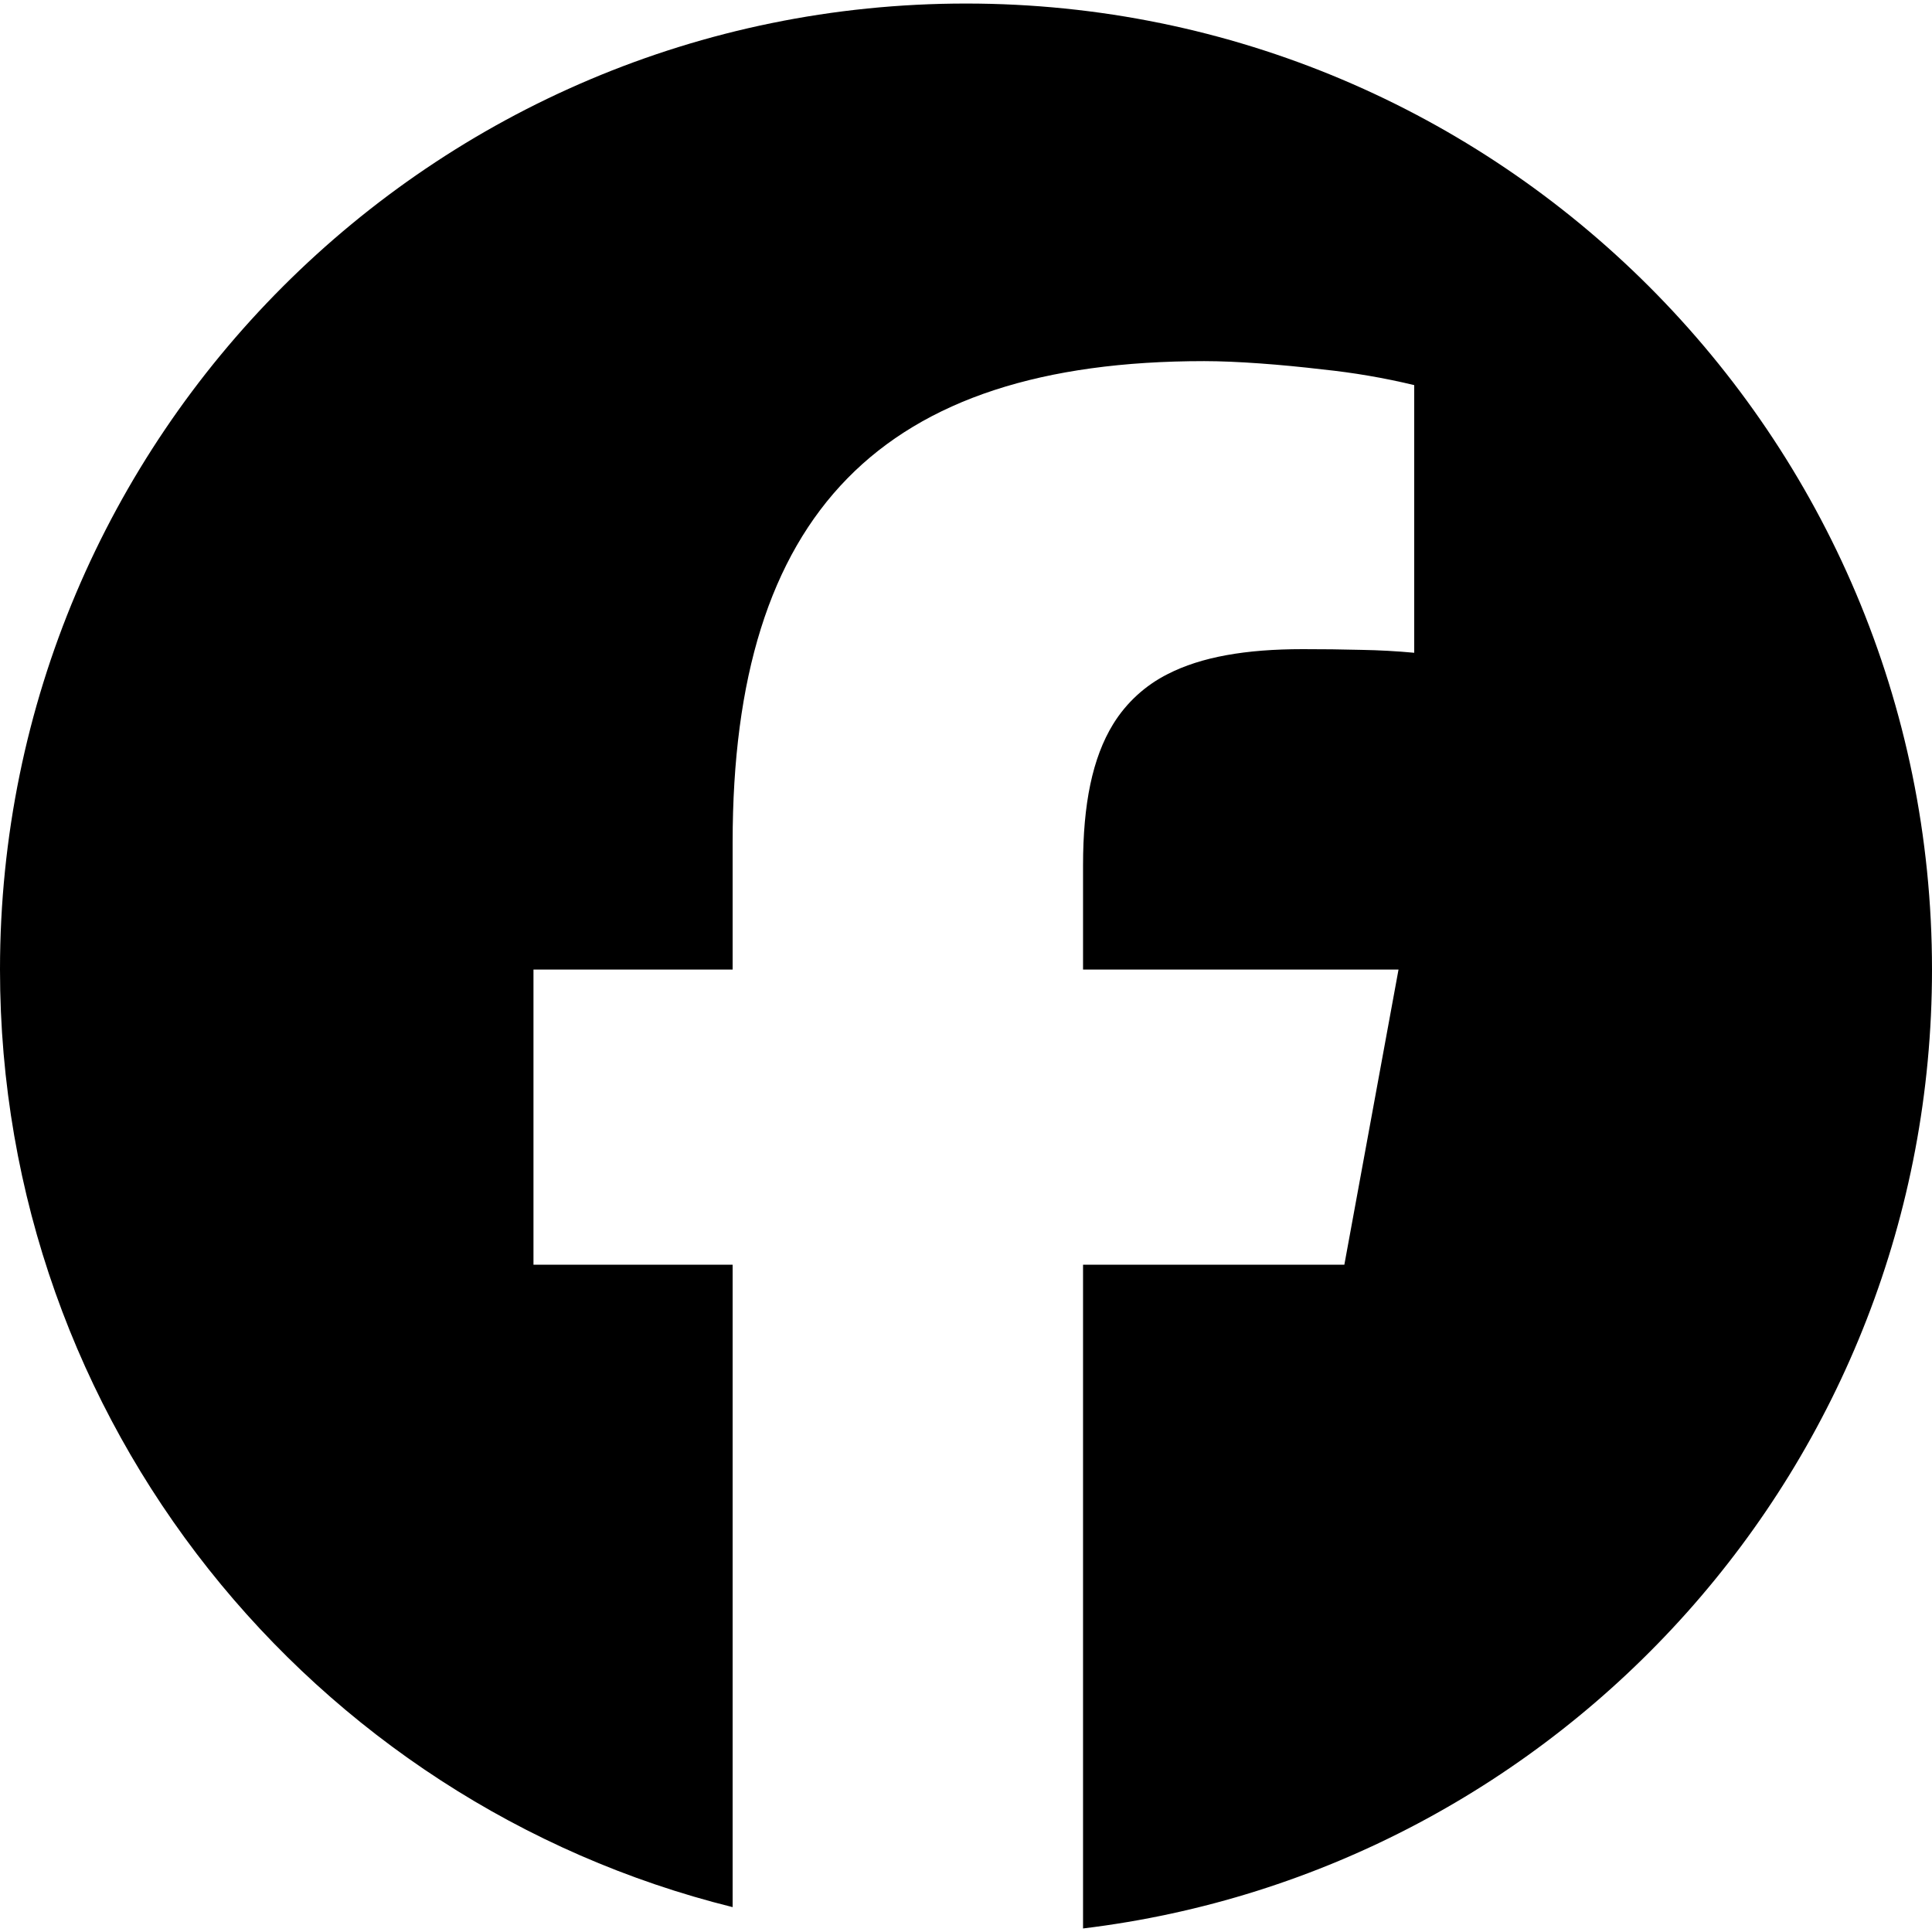
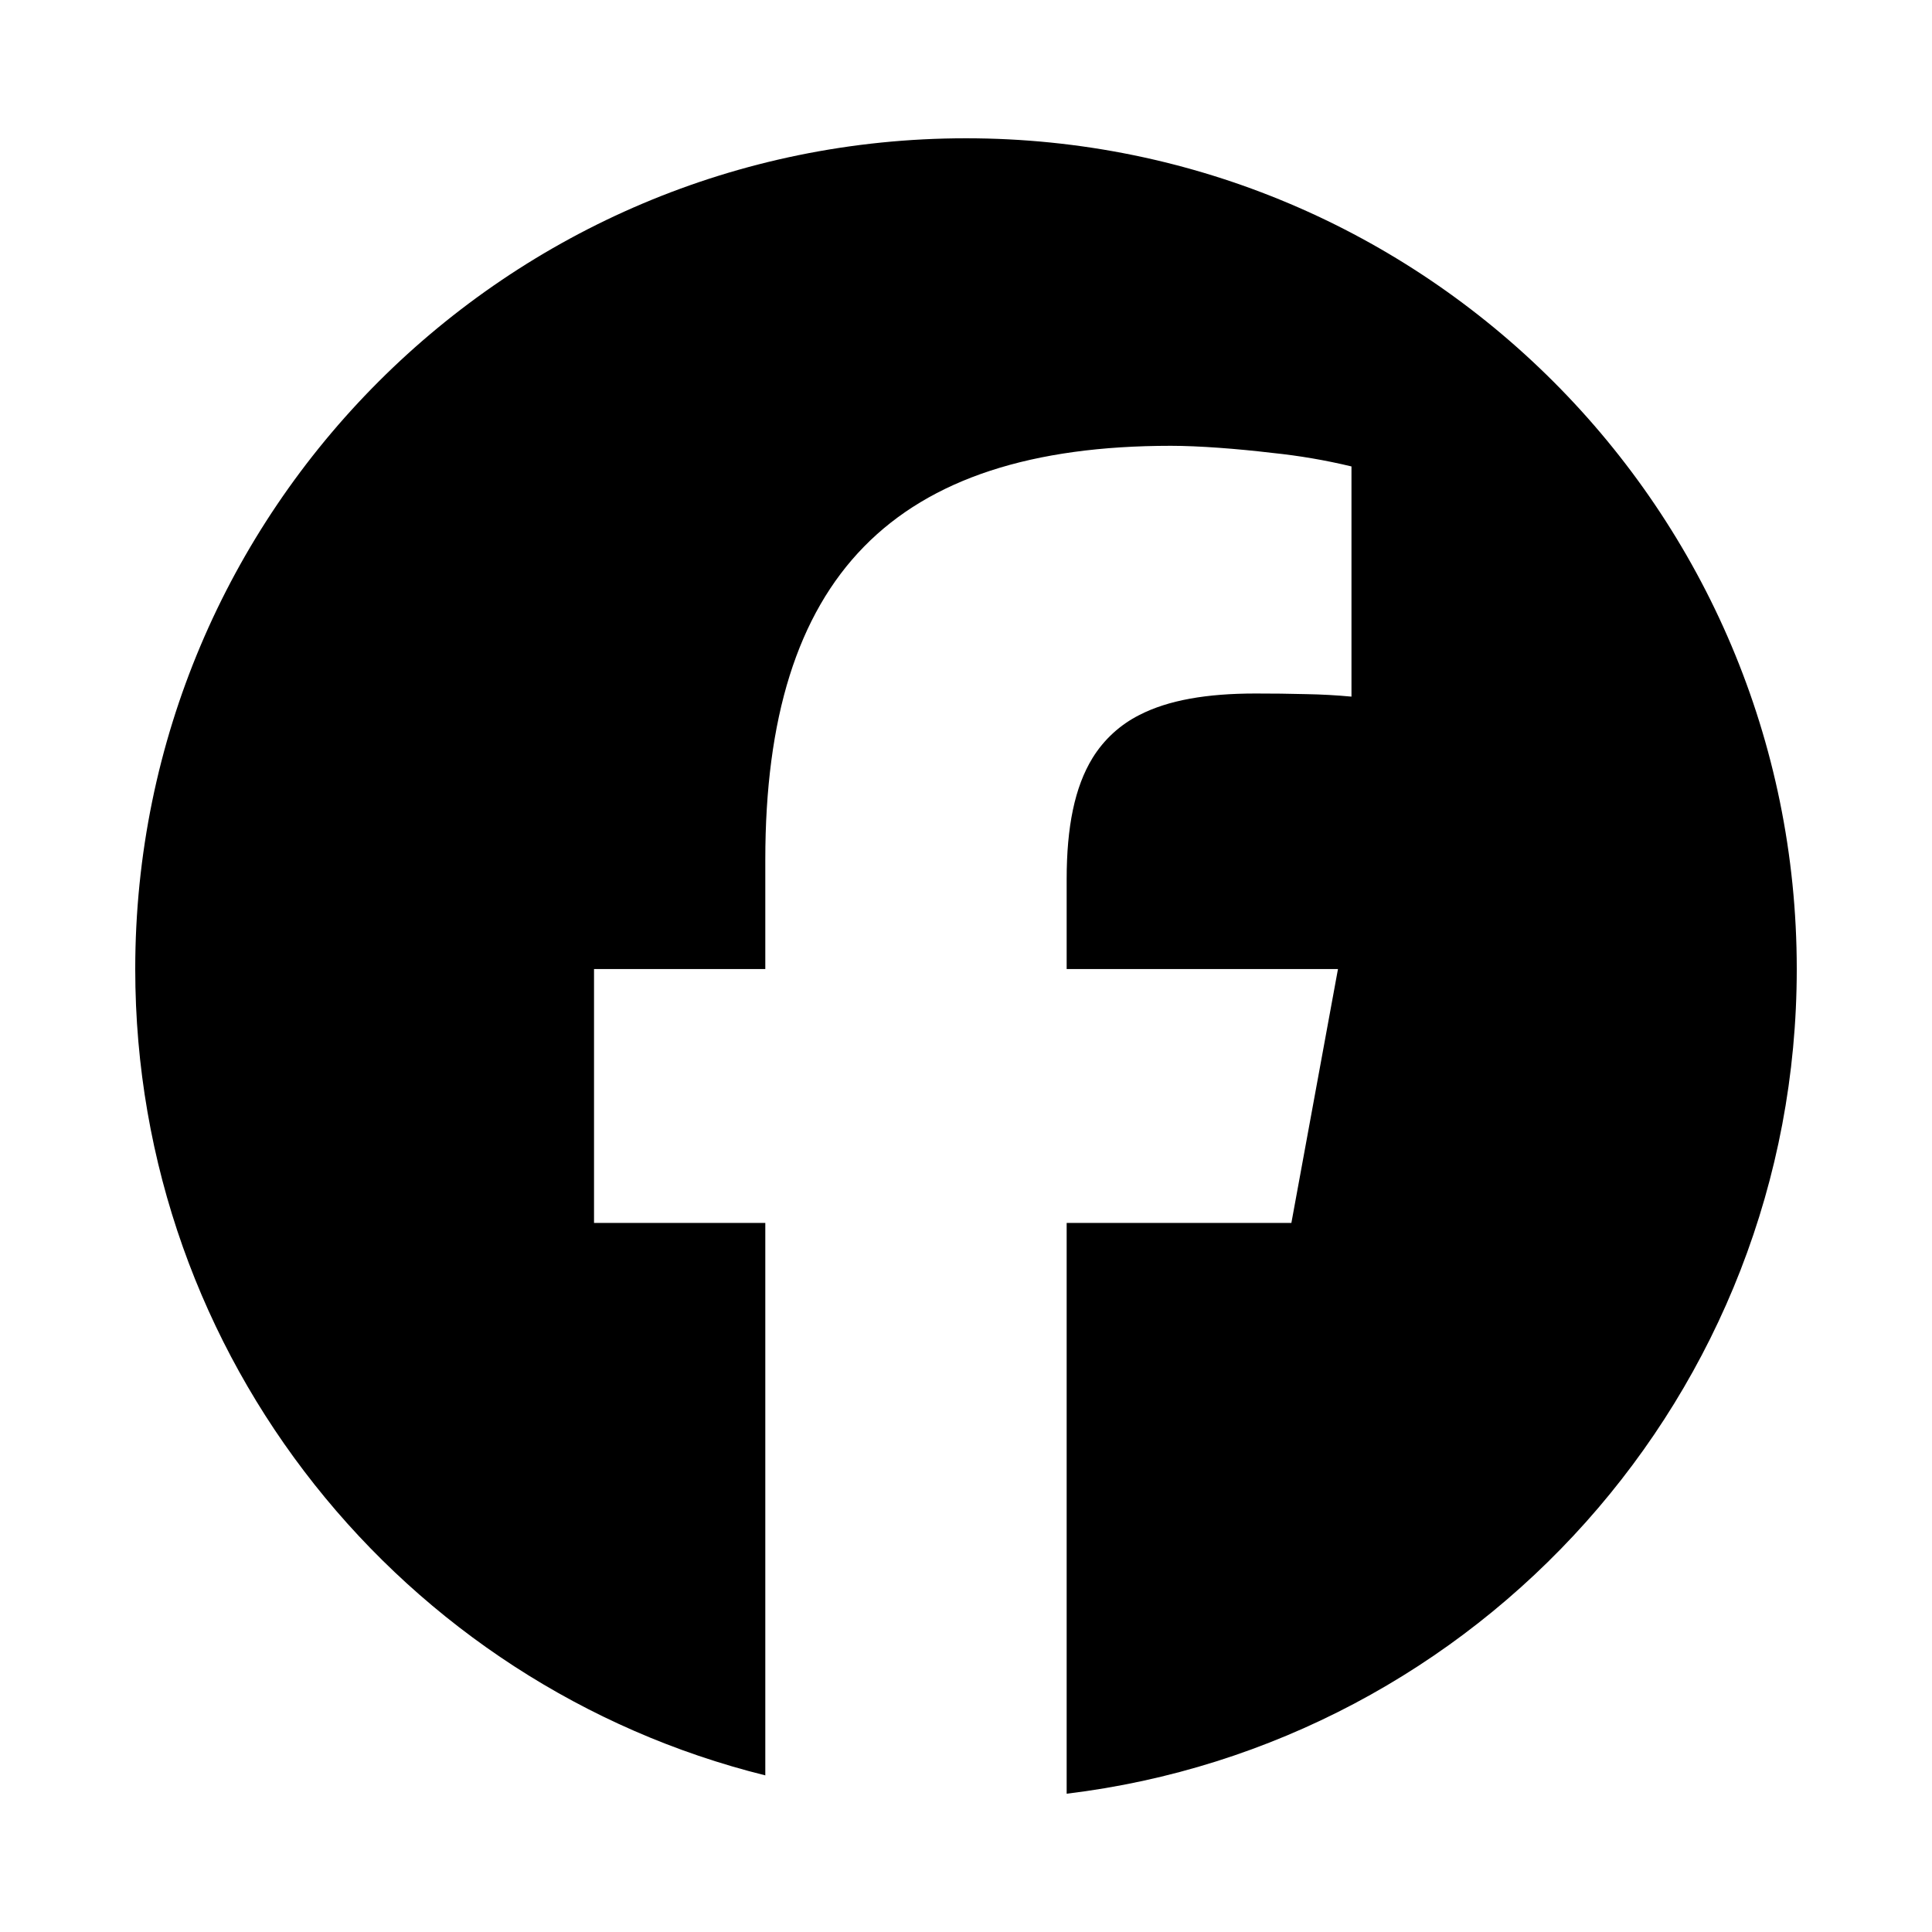
<svg xmlns="http://www.w3.org/2000/svg" viewBox="0 0 24 24" data-animation="facebook" fill="currentColor">
-   <g data-part="glyph">
-     <path d="M9.101 23.691v-7.98H6.627v-3.667h2.474v-1.58c0-4.085 1.848-5.978 5.858-5.978.401 0 .955.042 1.468.103a8.68 8.68 0 0 1 1.141.195v3.325a8.623 8.623 0 0 0-.653-.036 26.805 26.805 0 0 0-.733-.009c-.707 0-1.259.096-1.675.309a1.686 1.686 0 0 0-.679.622c-.258.42-.374.995-.374 1.752v1.297h3.919l-.386 2.103-.287 1.564h-3.246v8.245C19.396 23.238 24 18.179 24 12.044c0-6.627-5.373-12-12-12s-12 5.373-12 12c0 5.628 3.874 10.35 9.101 11.647Z" />
+   <g data-inset="" transform="translate(1.68 1.68) scale(0.86)">
+     <g data-part="glyph">
+       <path d="M9.101 23.691v-7.98H6.627v-3.667h2.474v-1.58c0-4.085 1.848-5.978 5.858-5.978.401 0 .955.042 1.468.103a8.68 8.68 0 0 1 1.141.195v3.325a8.623 8.623 0 0 0-.653-.036 26.805 26.805 0 0 0-.733-.009c-.707 0-1.259.096-1.675.309a1.686 1.686 0 0 0-.679.622c-.258.42-.374.995-.374 1.752v1.297h3.919l-.386 2.103-.287 1.564h-3.246v8.245C19.396 23.238 24 18.179 24 12.044c0-6.627-5.373-12-12-12s-12 5.373-12 12c0 5.628 3.874 10.35 9.101 11.647Z" />
+     </g>
  </g>
</svg>
